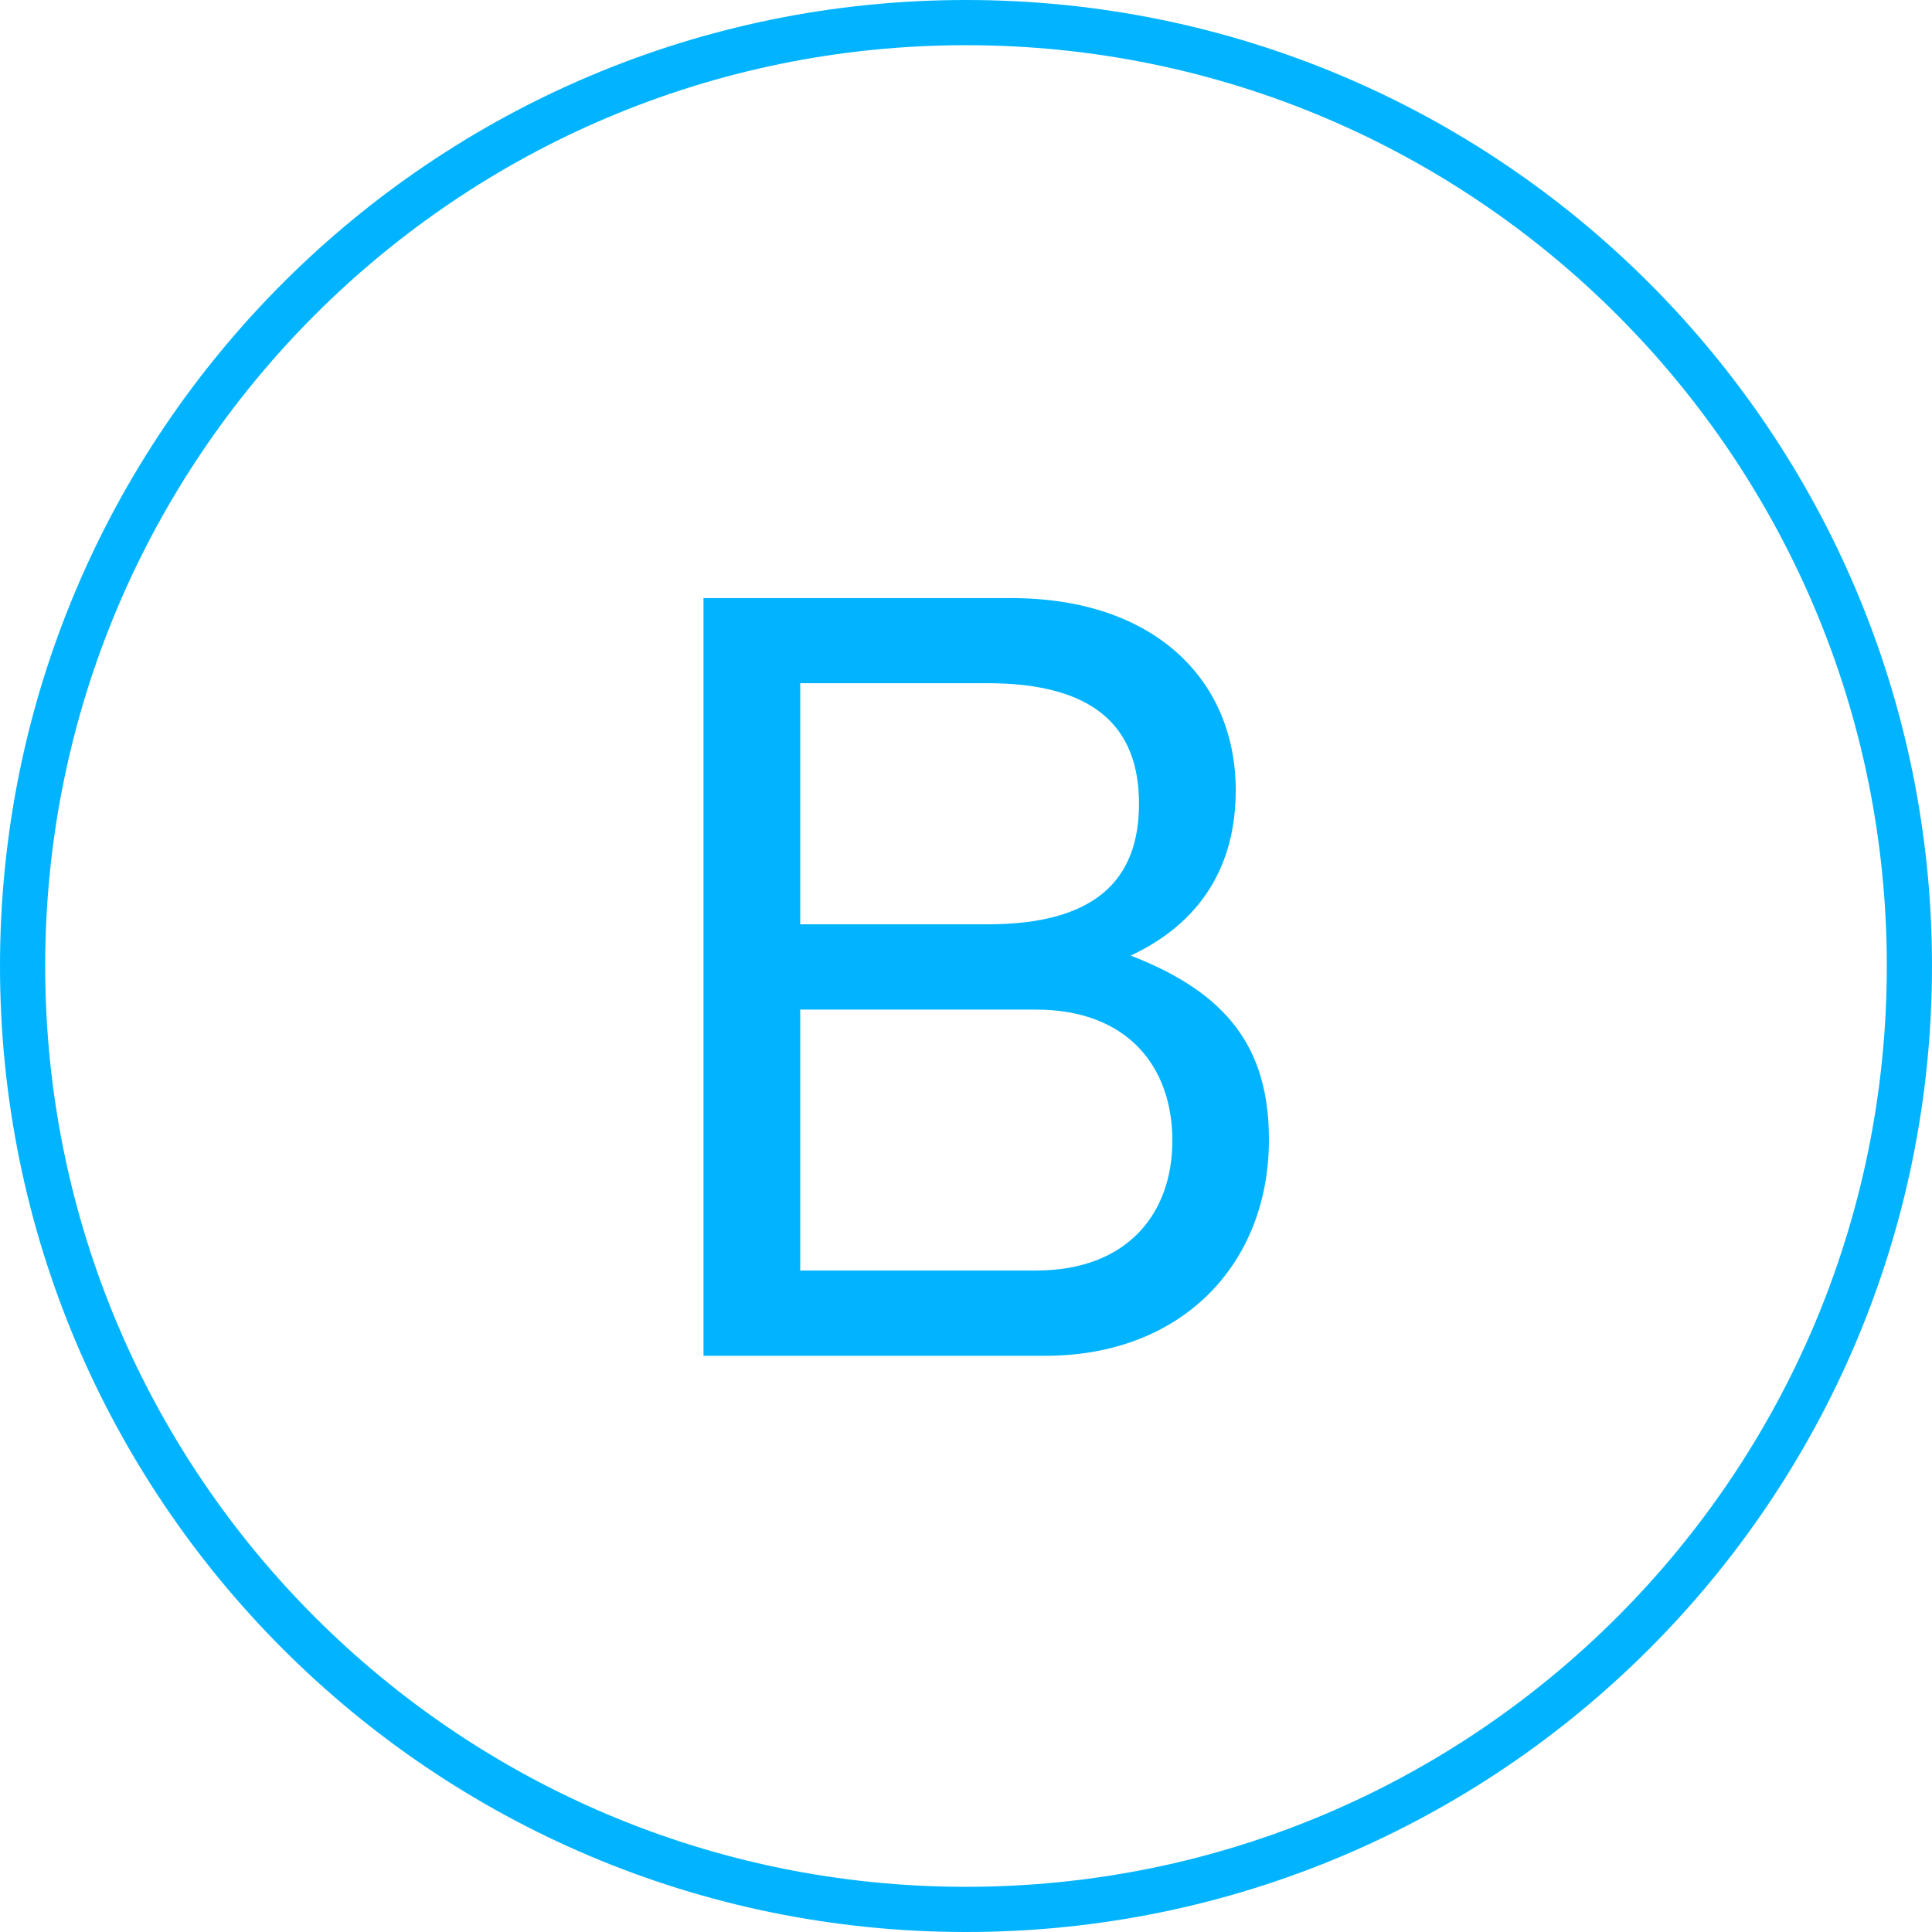
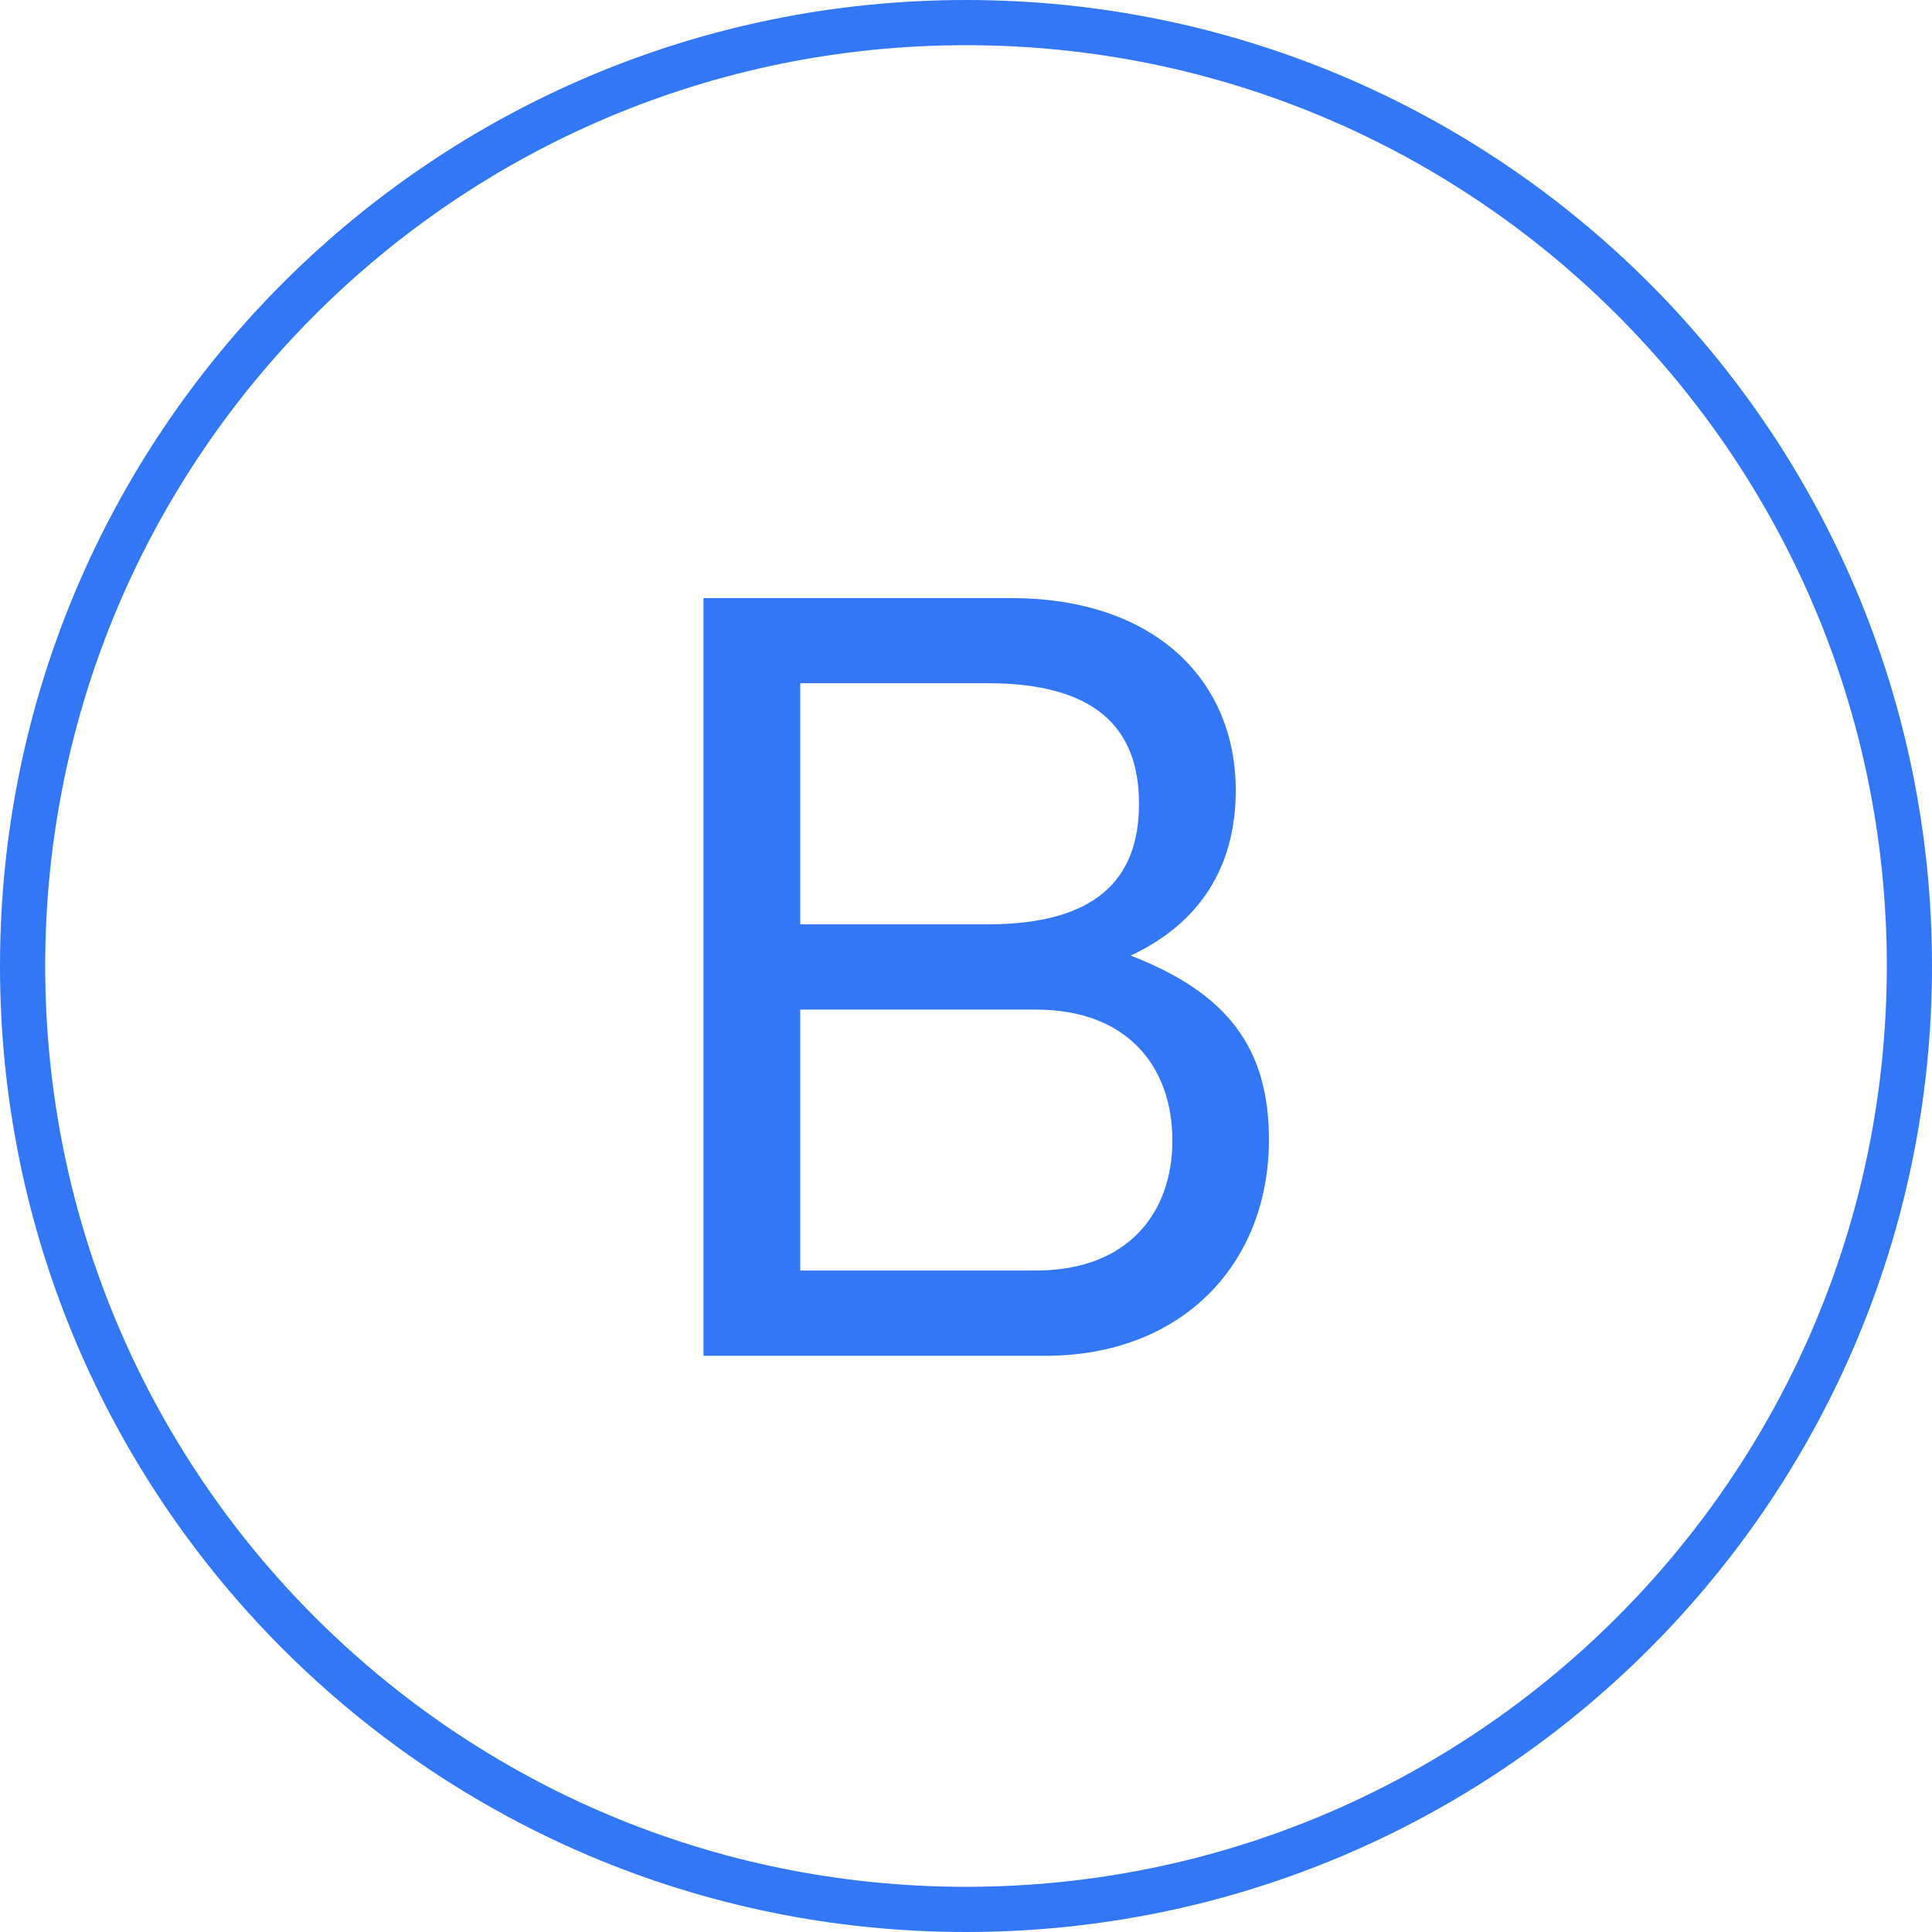
<svg xmlns="http://www.w3.org/2000/svg" viewBox="0 0 171 171">
  <defs>
-     <style>.a,.d{fill:none;}.a{stroke:#02b4ff;stroke-width:4px;}.b{fill:#02b4ff;font-size:92px;font-family:HelveticaNeue-Light, Helvetica Neue;font-weight:300;}.c{stroke:none;}</style>
+     <style>.a,.d{fill:none;}.a{stroke:#3377f6;stroke-width:4px;}.b{fill:#3377f6;font-size:92px;font-family:HelveticaNeue-Light, Helvetica Neue;font-weight:300;}.c{stroke:none;}</style>
  </defs>
  <g transform="translate(-820 -760)">
    <g class="a" transform="translate(820 760)">
      <circle class="c" cx="85.5" cy="85.5" r="85.5" />
      <circle class="d" cx="85.5" cy="85.5" r="83.5" />
    </g>
    <text class="b" transform="translate(875 880)">
      <tspan x="0" y="0">B</tspan>
    </text>
  </g>
</svg>
